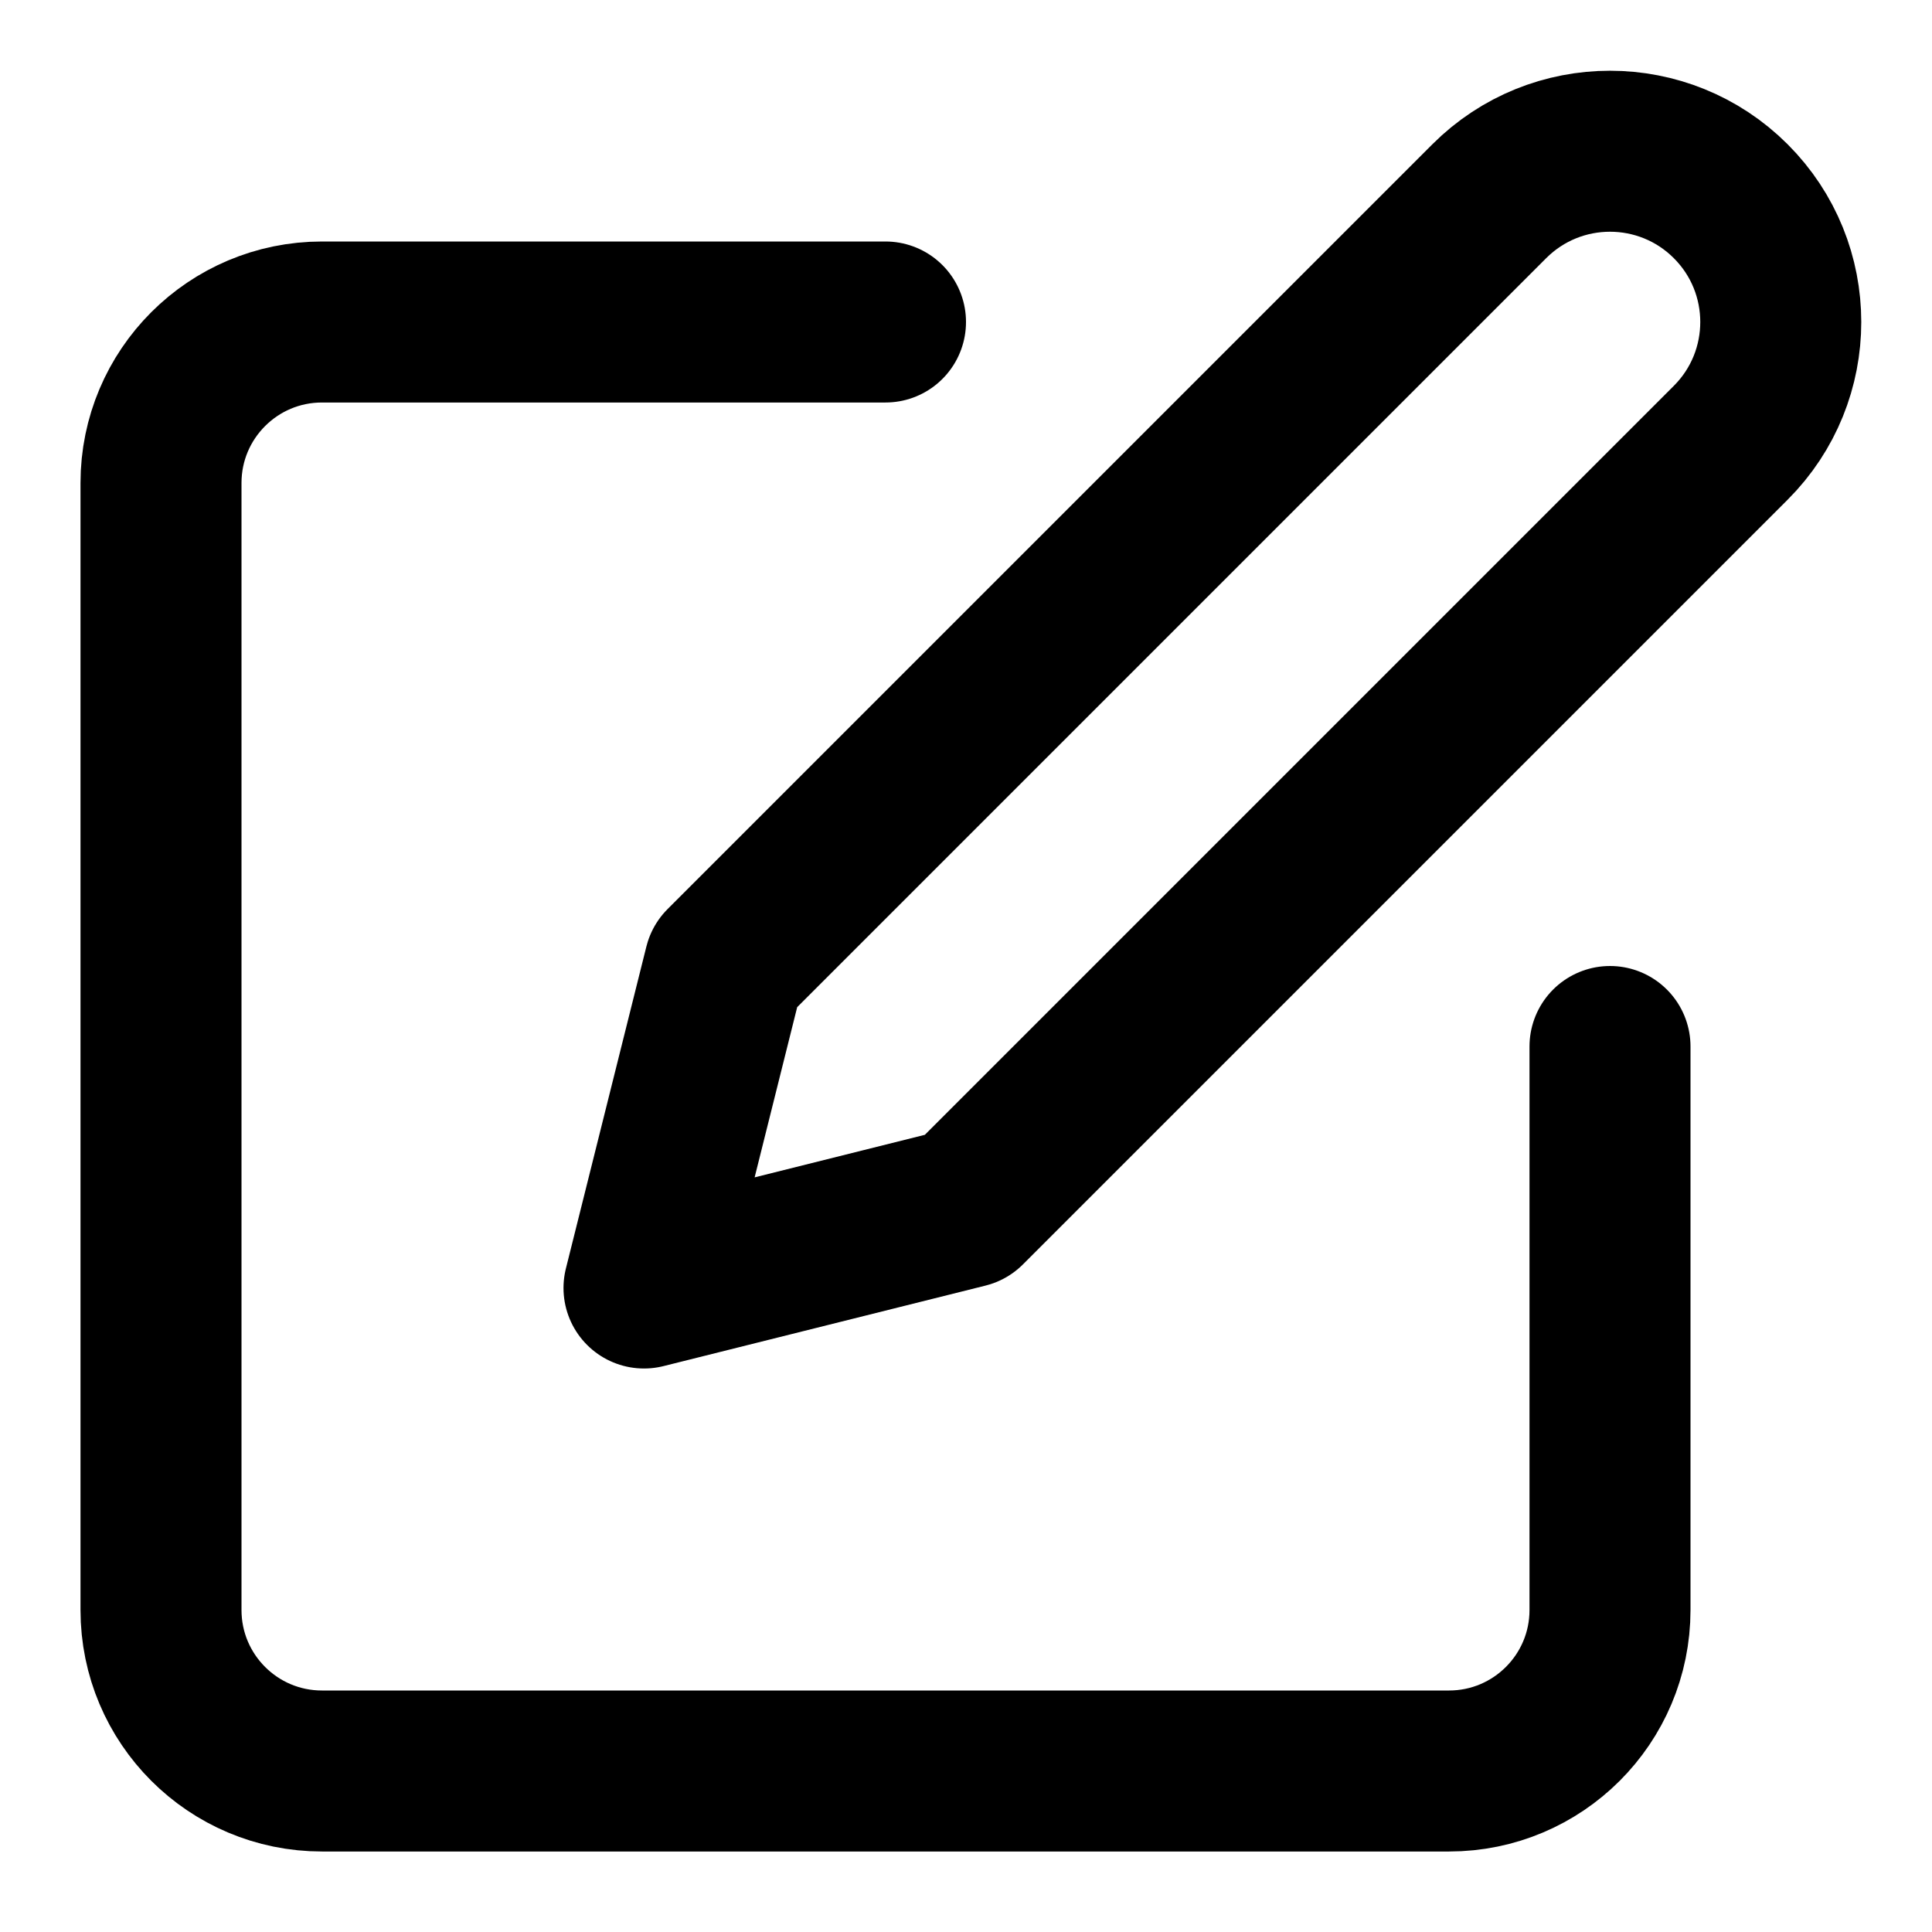
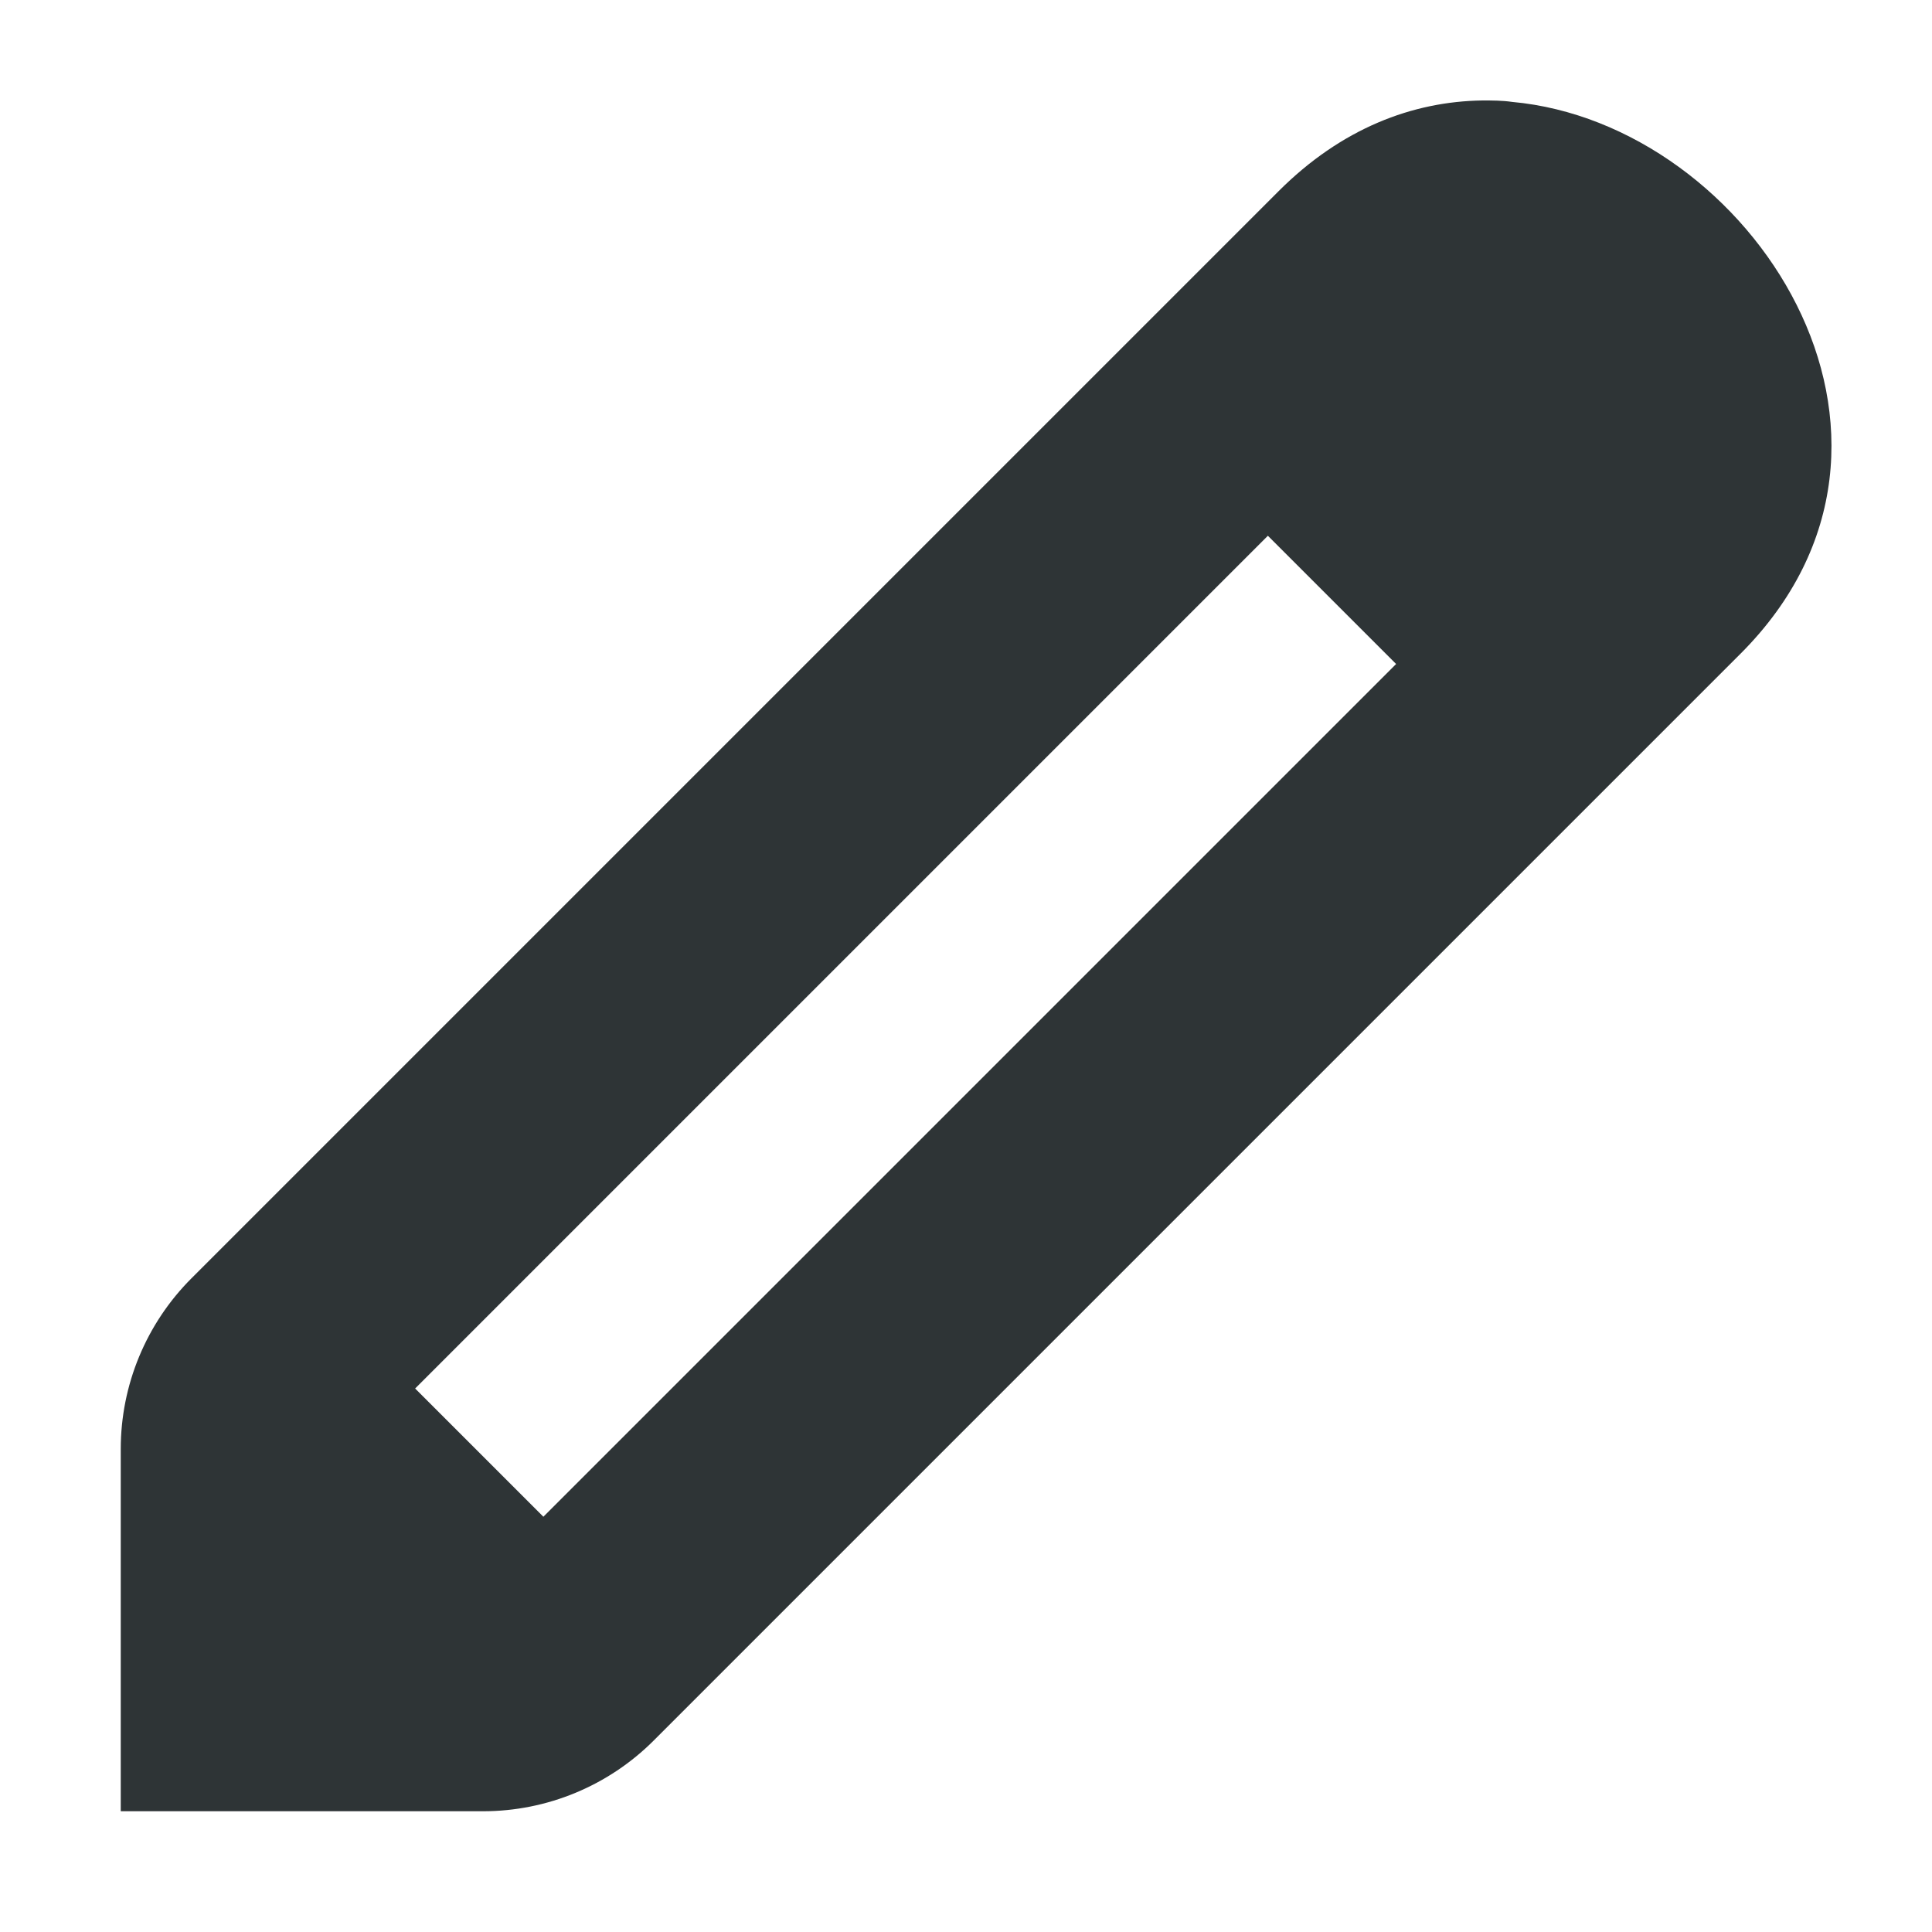
- <svg xmlns="http://www.w3.org/2000/svg" viewBox="0 0 24 24" fill="none" stroke="black" stroke-width="2" stroke-linecap="round" stroke-linejoin="round">
-   <path d="M11 4H4a2 2 0 0 0-2 2v14a2 2 0 0 0 2 2h14a2 2 0 0 0 2-2v-7" />
-   <path d="M18.5 2.5a2.121 2.121 0 0 1 3 3L12 15l-4 1 1-4 9.5-9.5z" />
+ <svg xmlns="http://www.w3.org/2000/svg" height="16px" viewBox="0 0 16 16" width="16px">
+   <path d="m 12.277 0.832 c -0.578 0.008 -1.168 0.23 -1.691 0.754 l -9 9 c -0.375 0.375 -0.586 0.883 -0.586 1.414 v 3 h 3 c 0.531 0 1.039 -0.211 1.414 -0.586 l 9 -9 c 1.789 -1.789 0.082 -4.391 -1.891 -4.57 c -0.082 -0.012 -0.164 -0.012 -0.246 -0.012 z m -1.777 3.605 l 1.062 1.062 l -7.062 7.062 l -1.062 -1.062 z m 0 0" fill="#2e3436" />
</svg>
